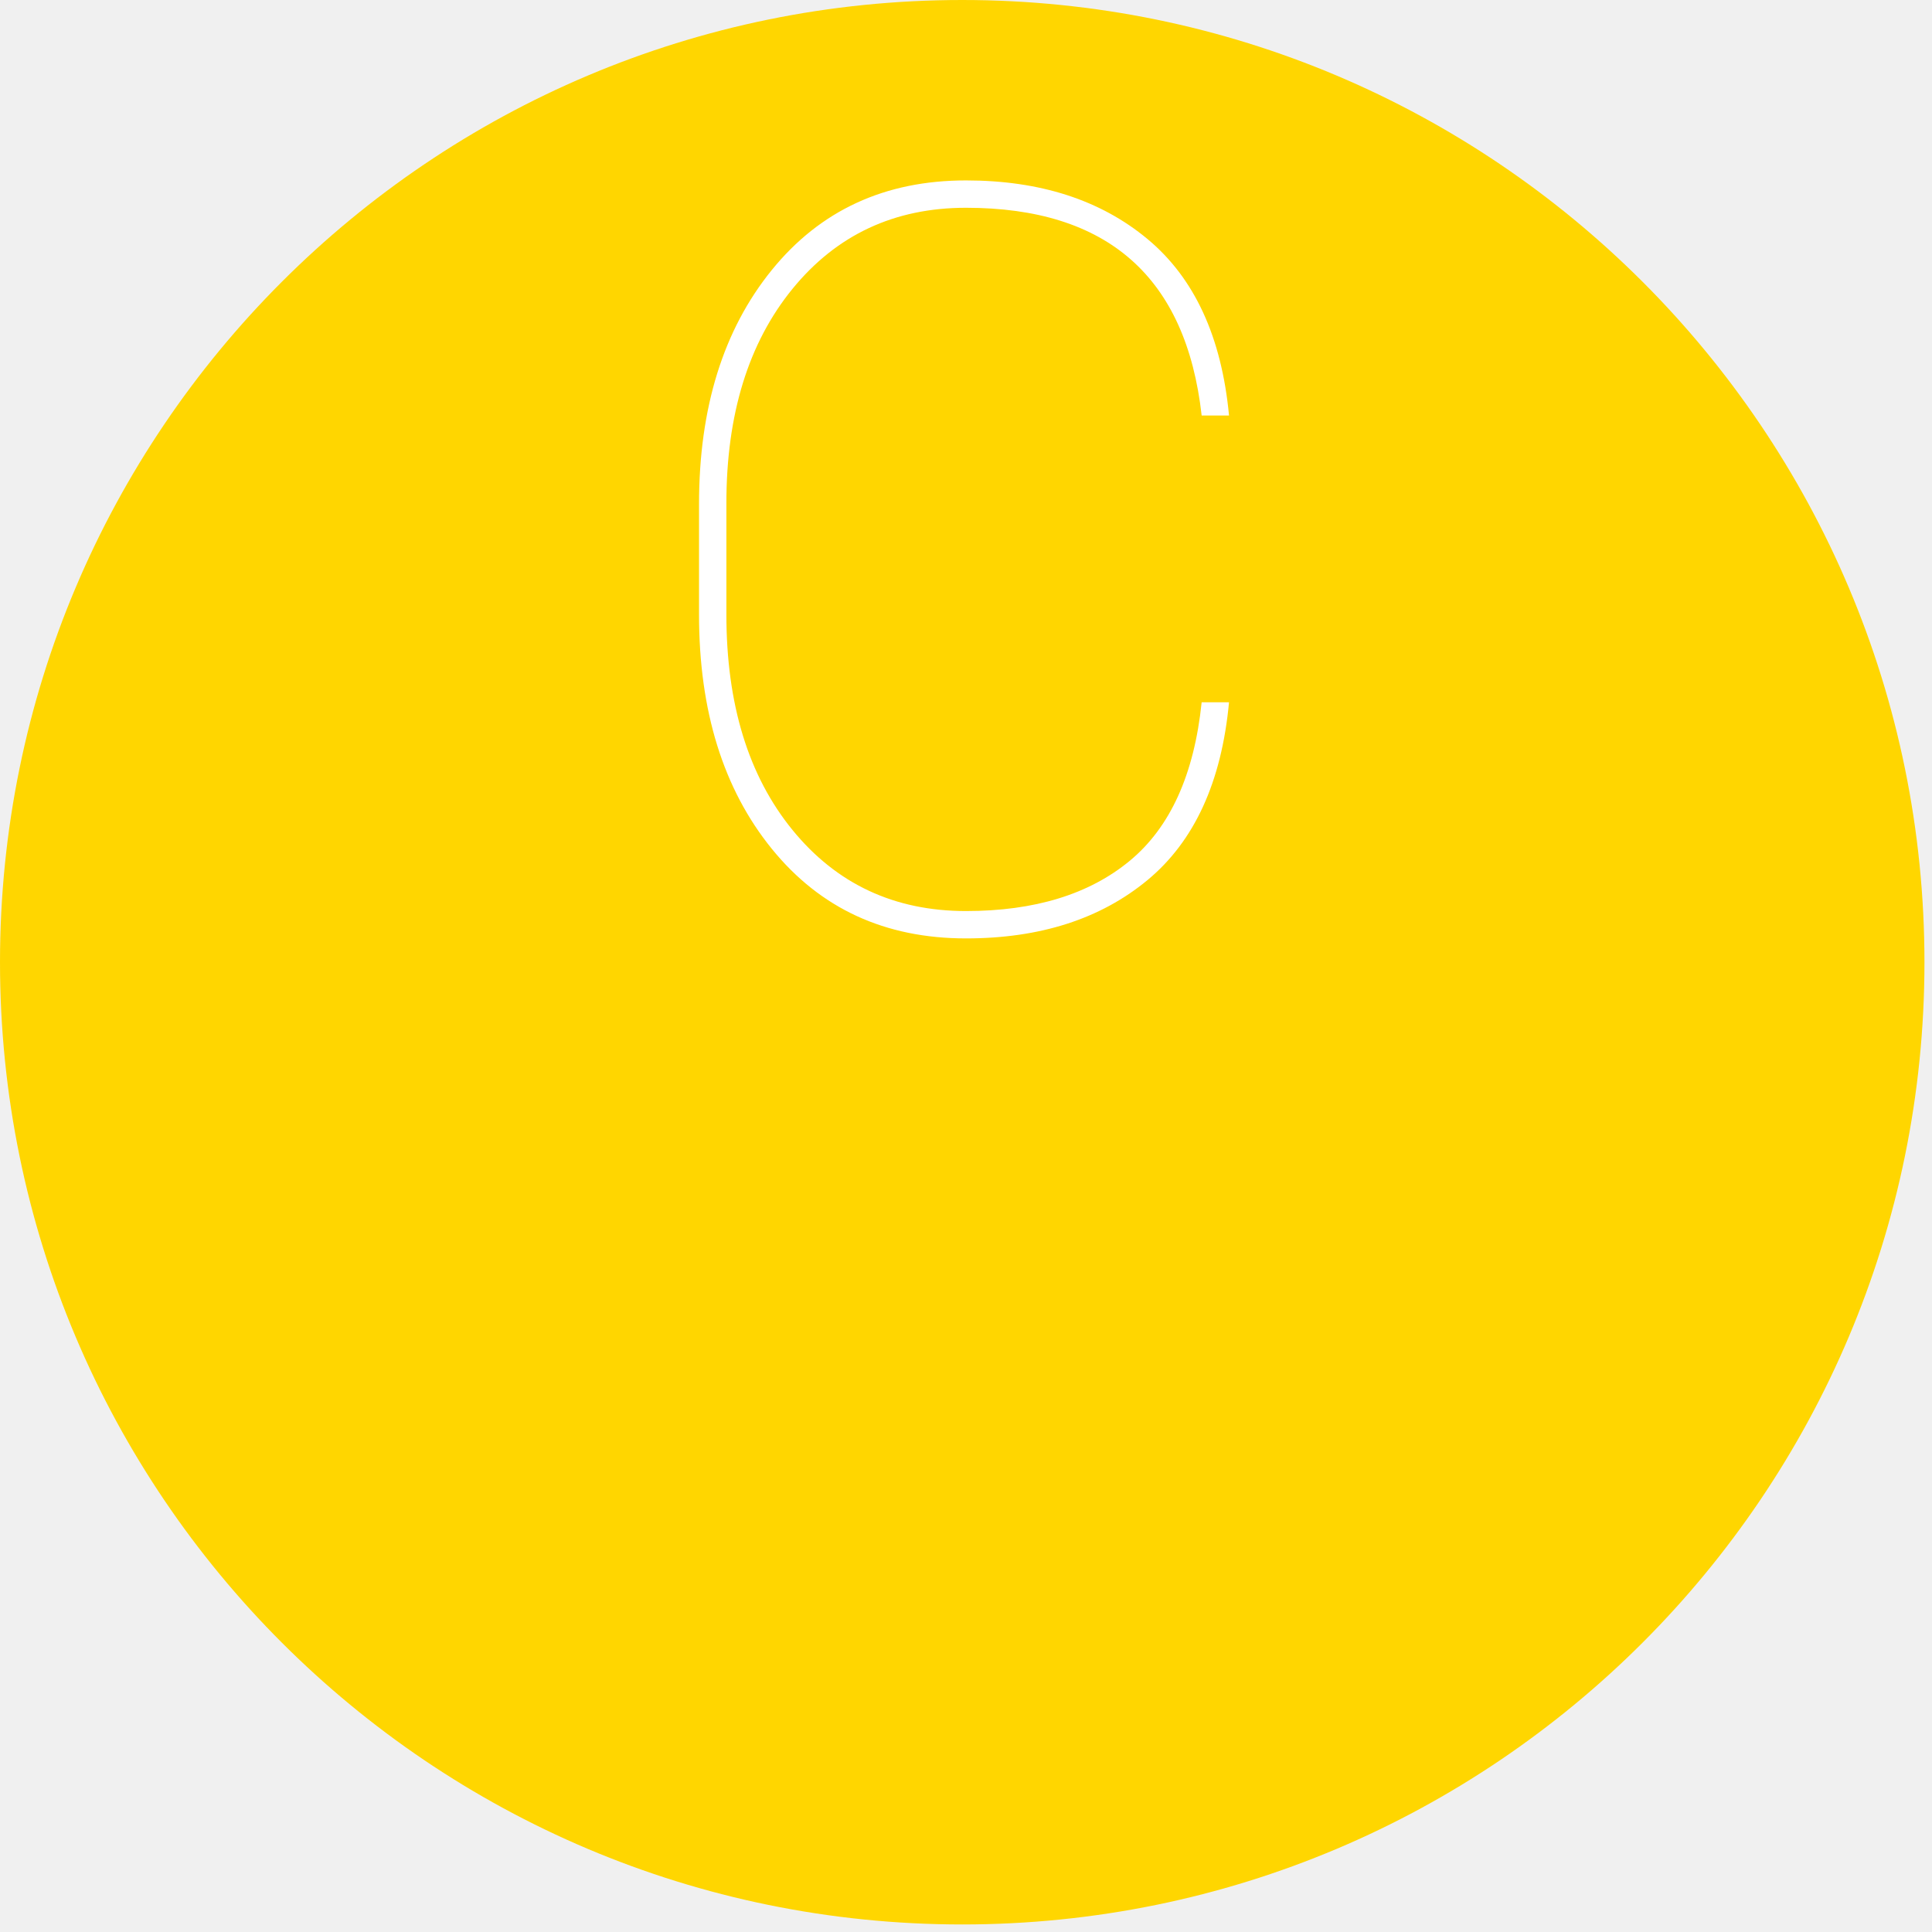
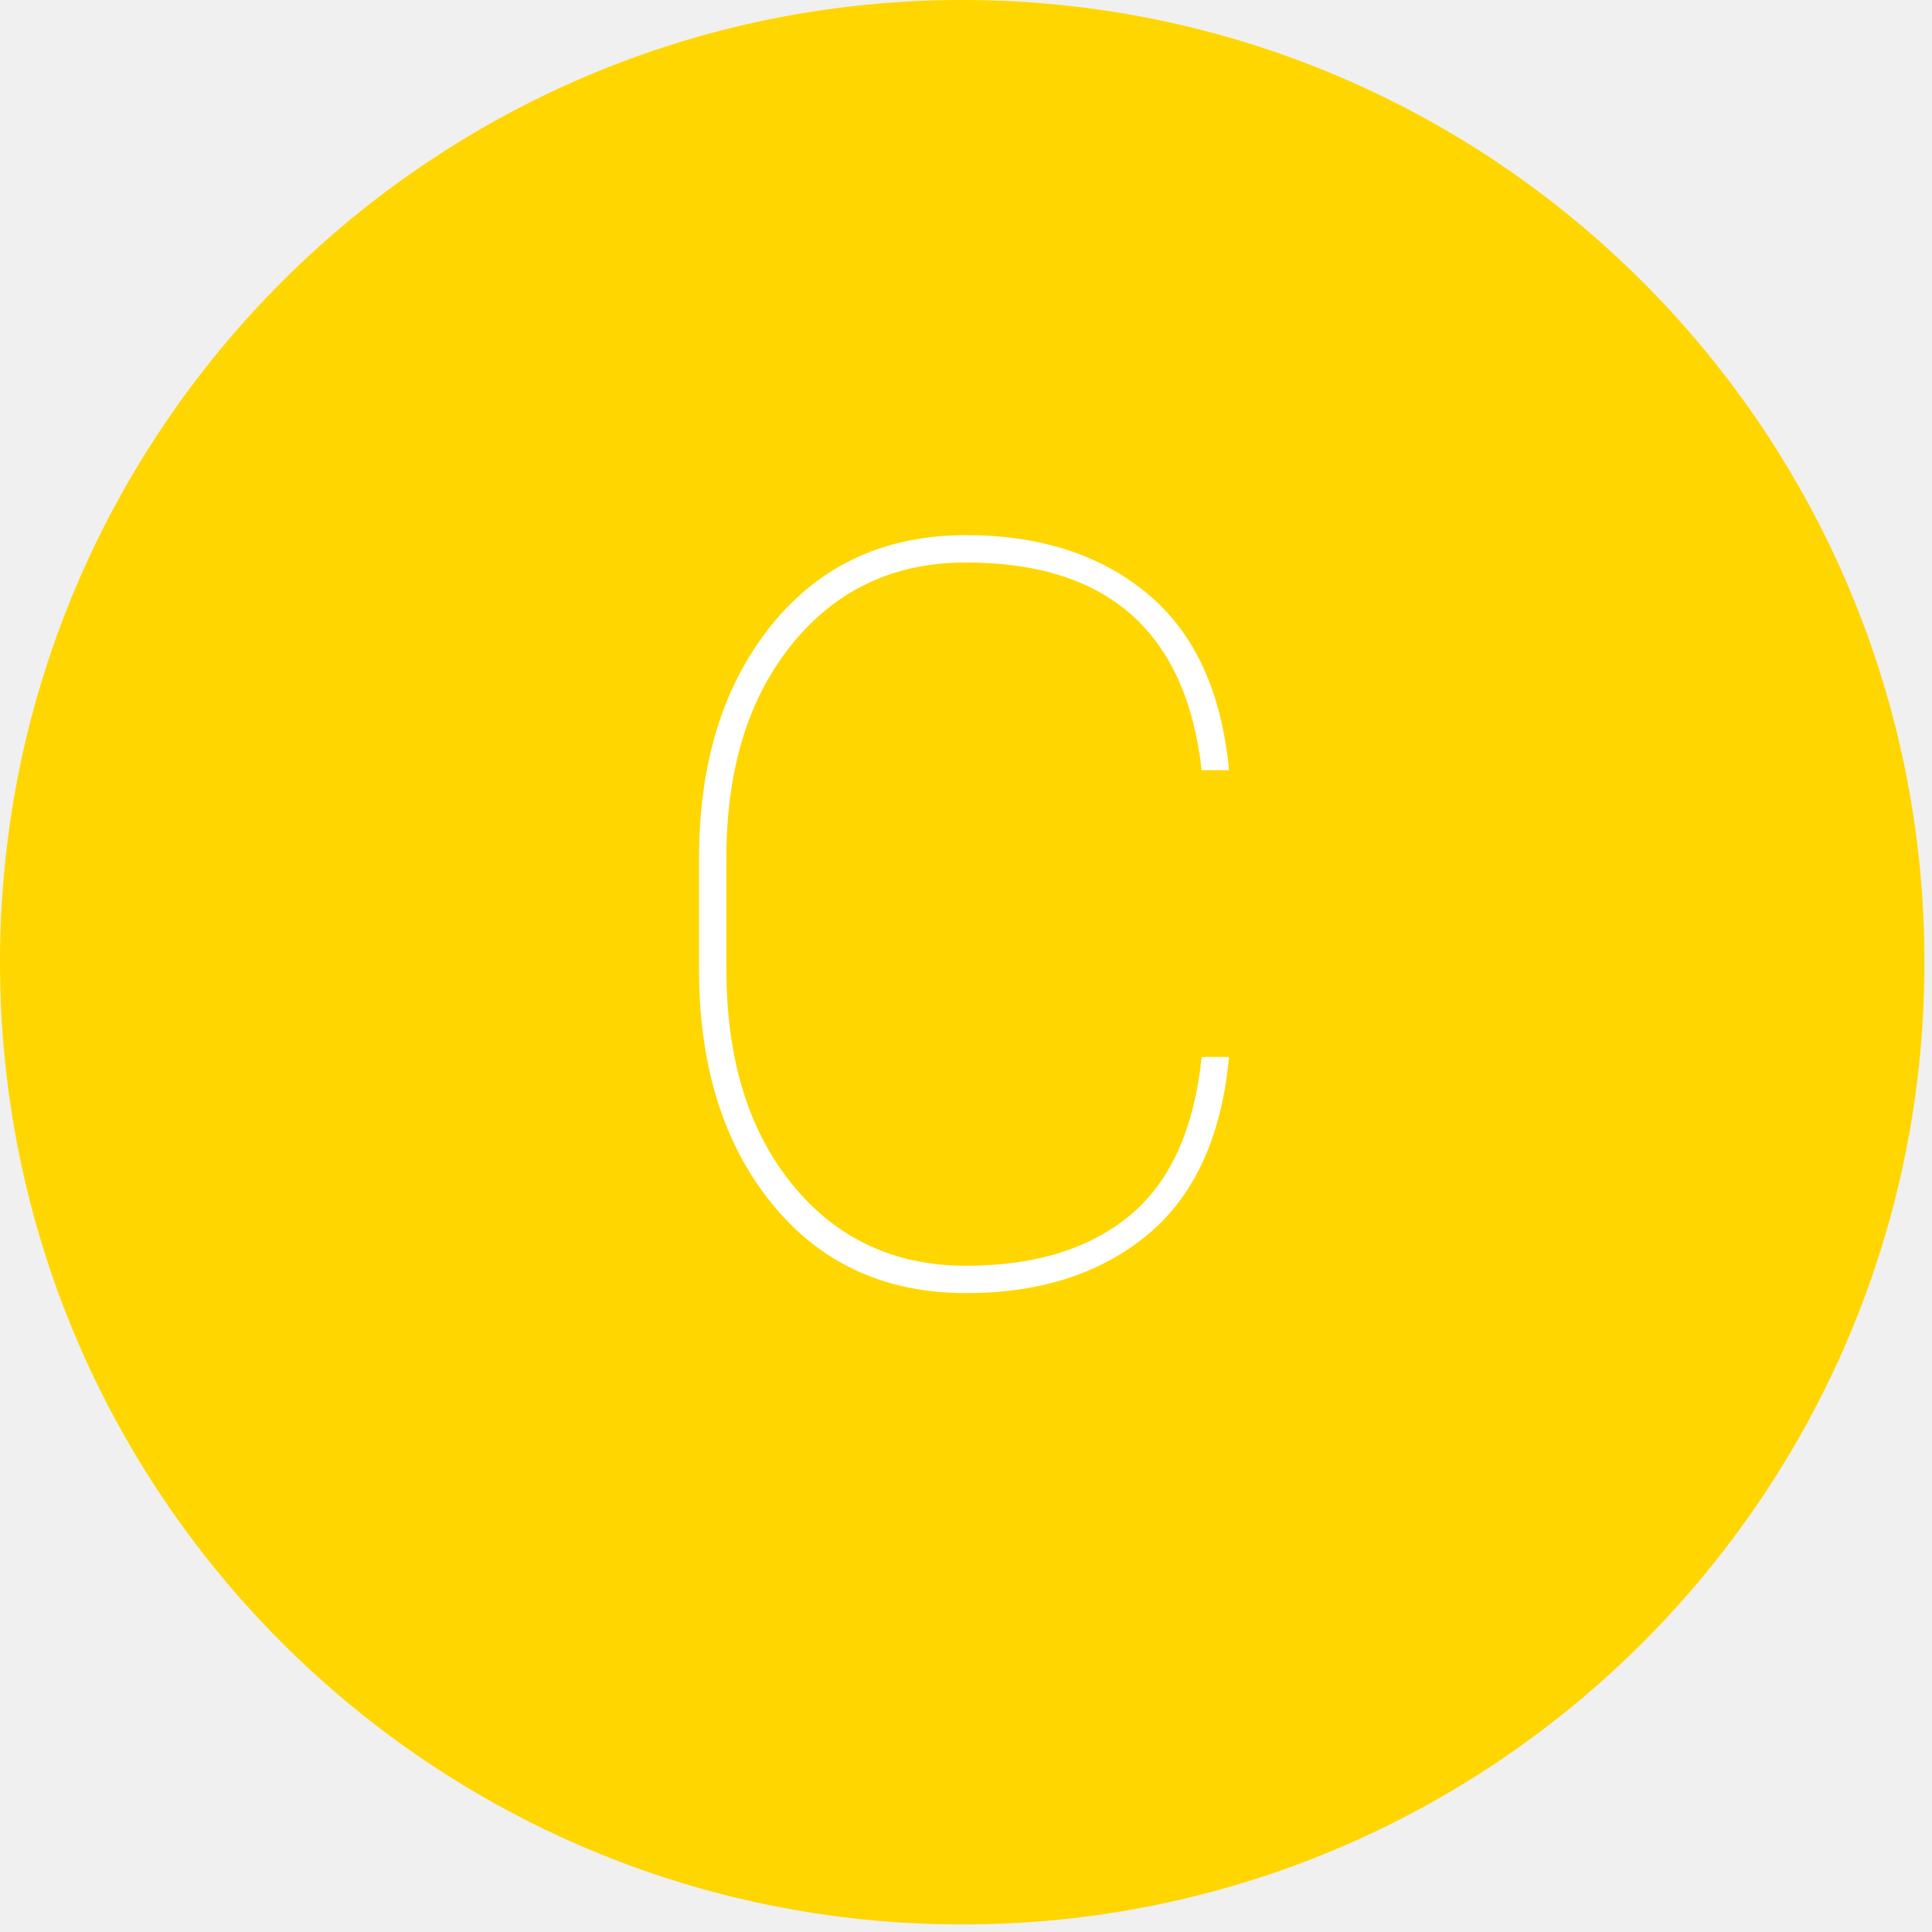
<svg xmlns="http://www.w3.org/2000/svg" width="532" height="532" viewBox="0 0 512 512">
  <circle cx="255" cy="255" r="255" fill="#ffd600" />
-   <text x="255" y="246" alignment-baseline="central" text-anchor="middle" fill="#fff" font-size="275" font-weight="100" font-family="Roboto">C</text>
+   <text x="255" y="230" dy=".4em" text-anchor="middle" fill="#fff" font-size="275" font-weight="100" font-family="Roboto">C</text>
</svg>
